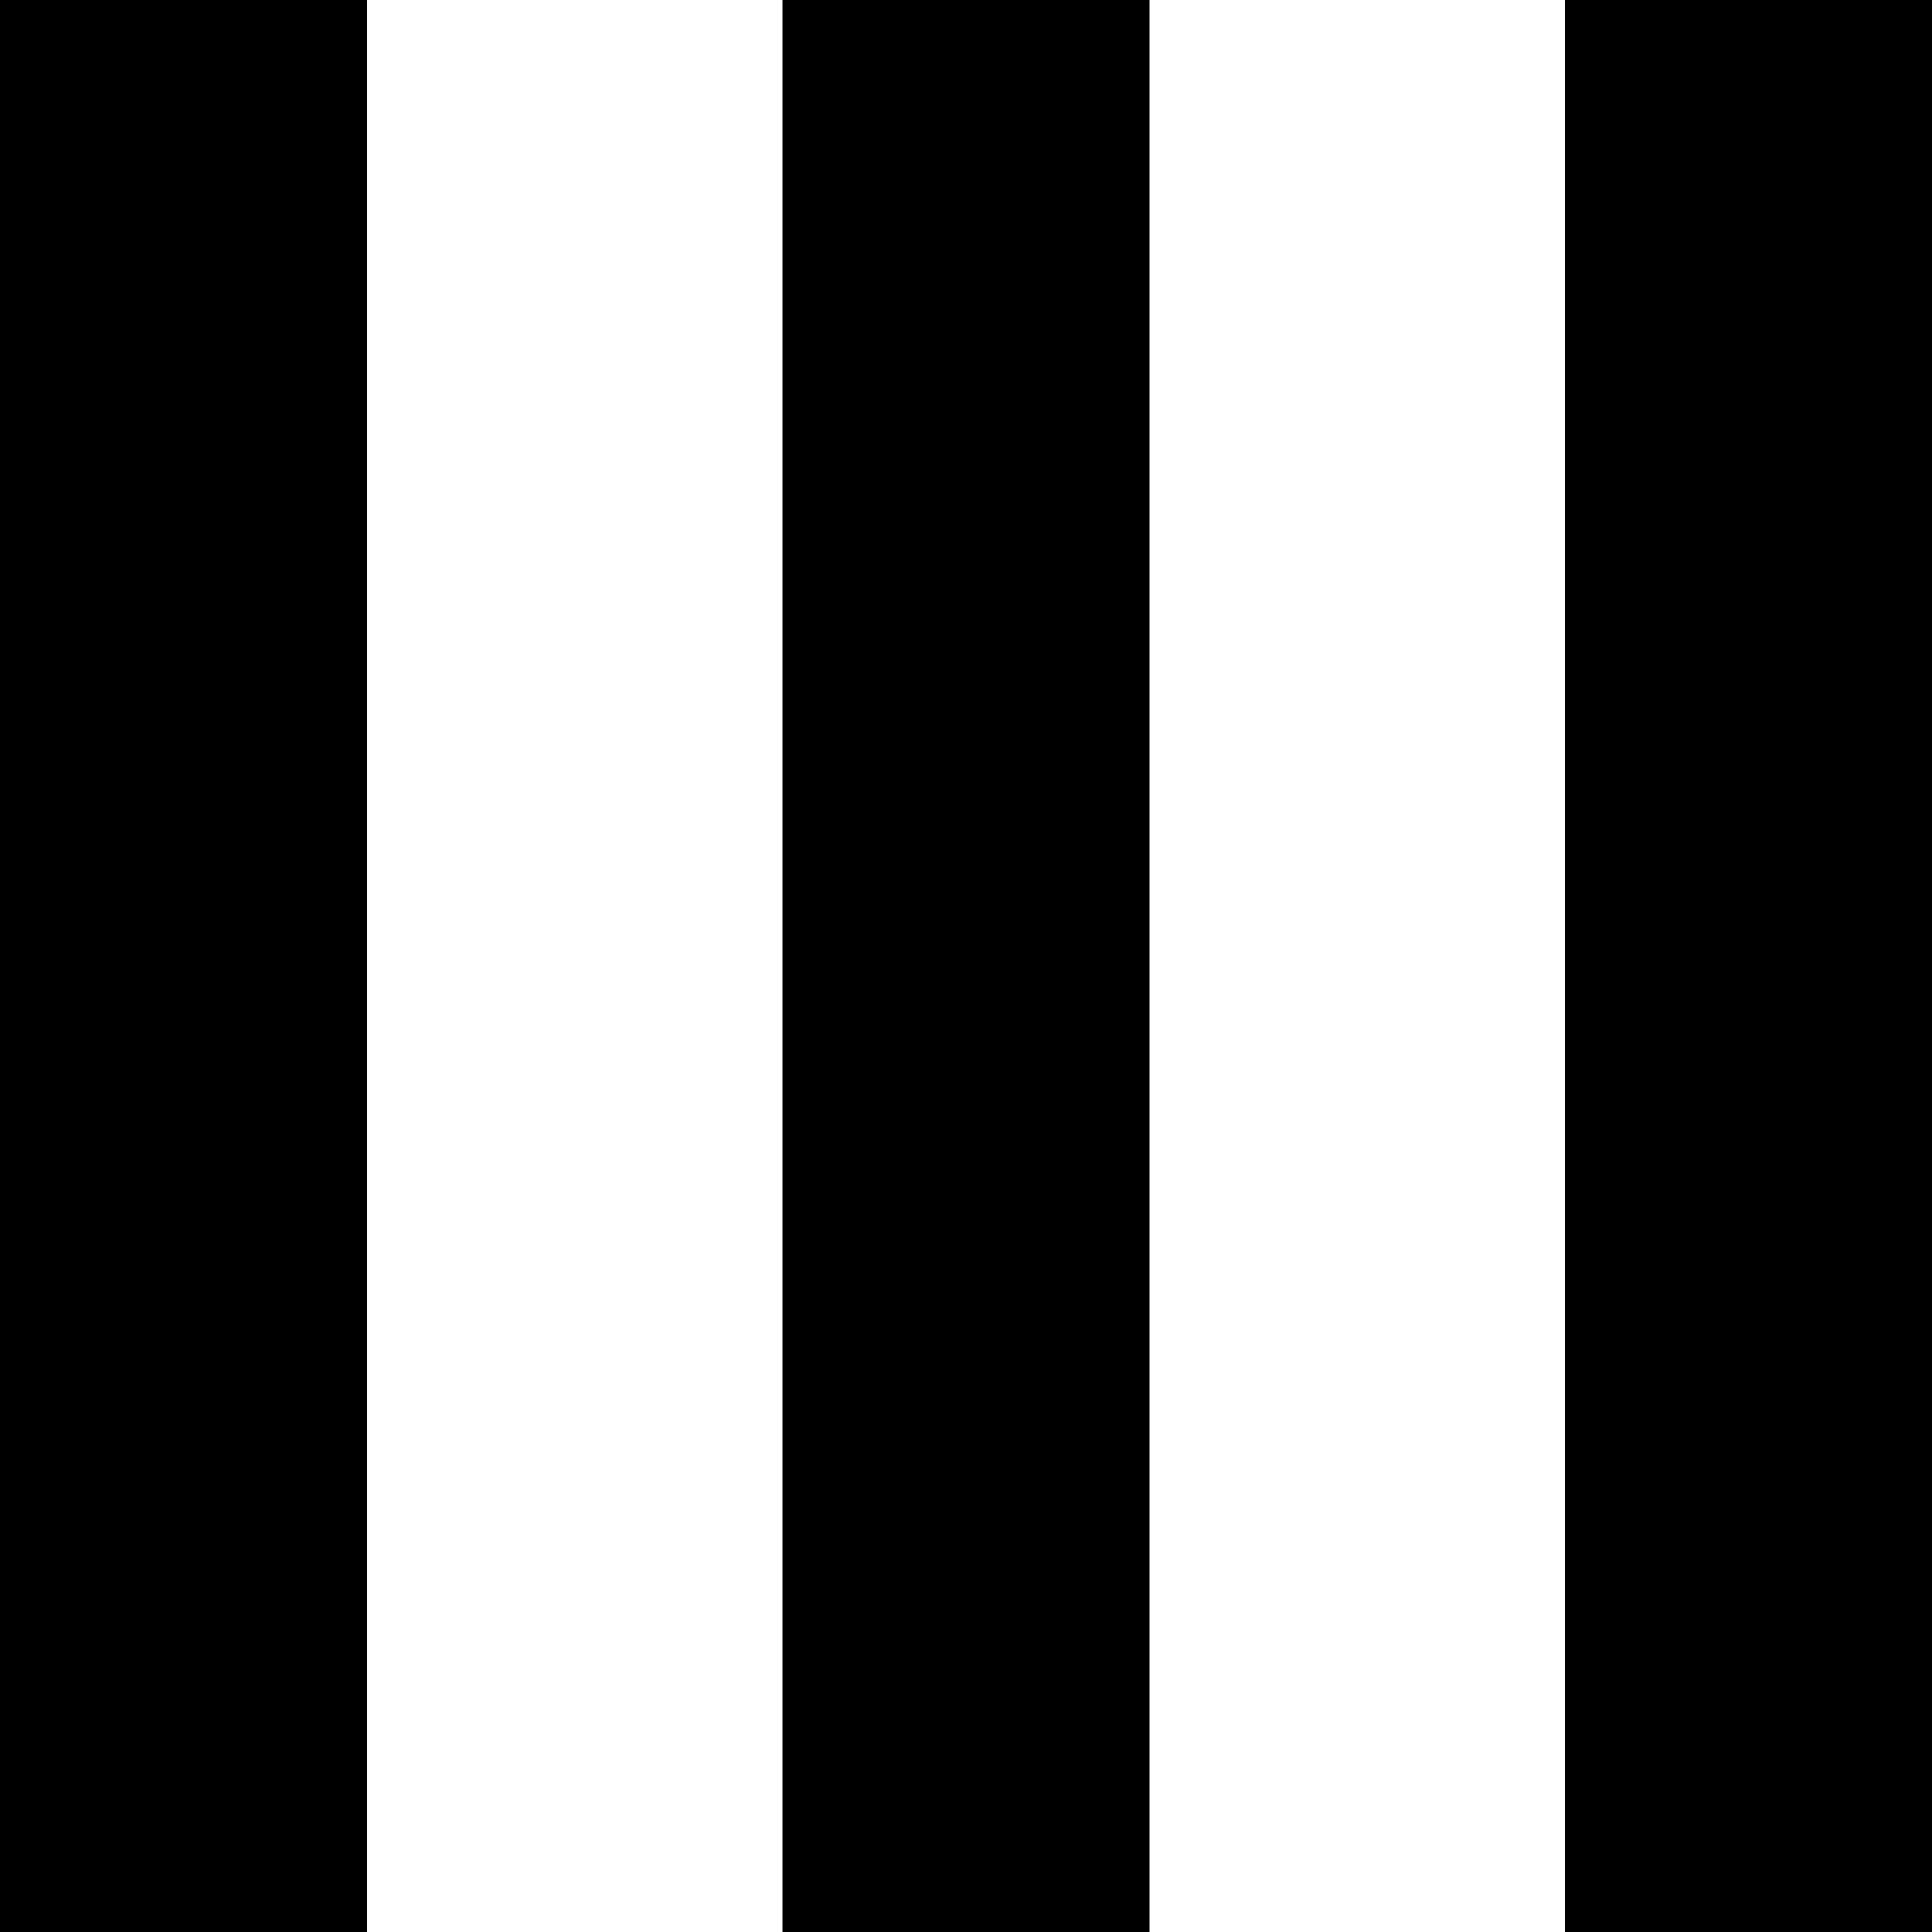
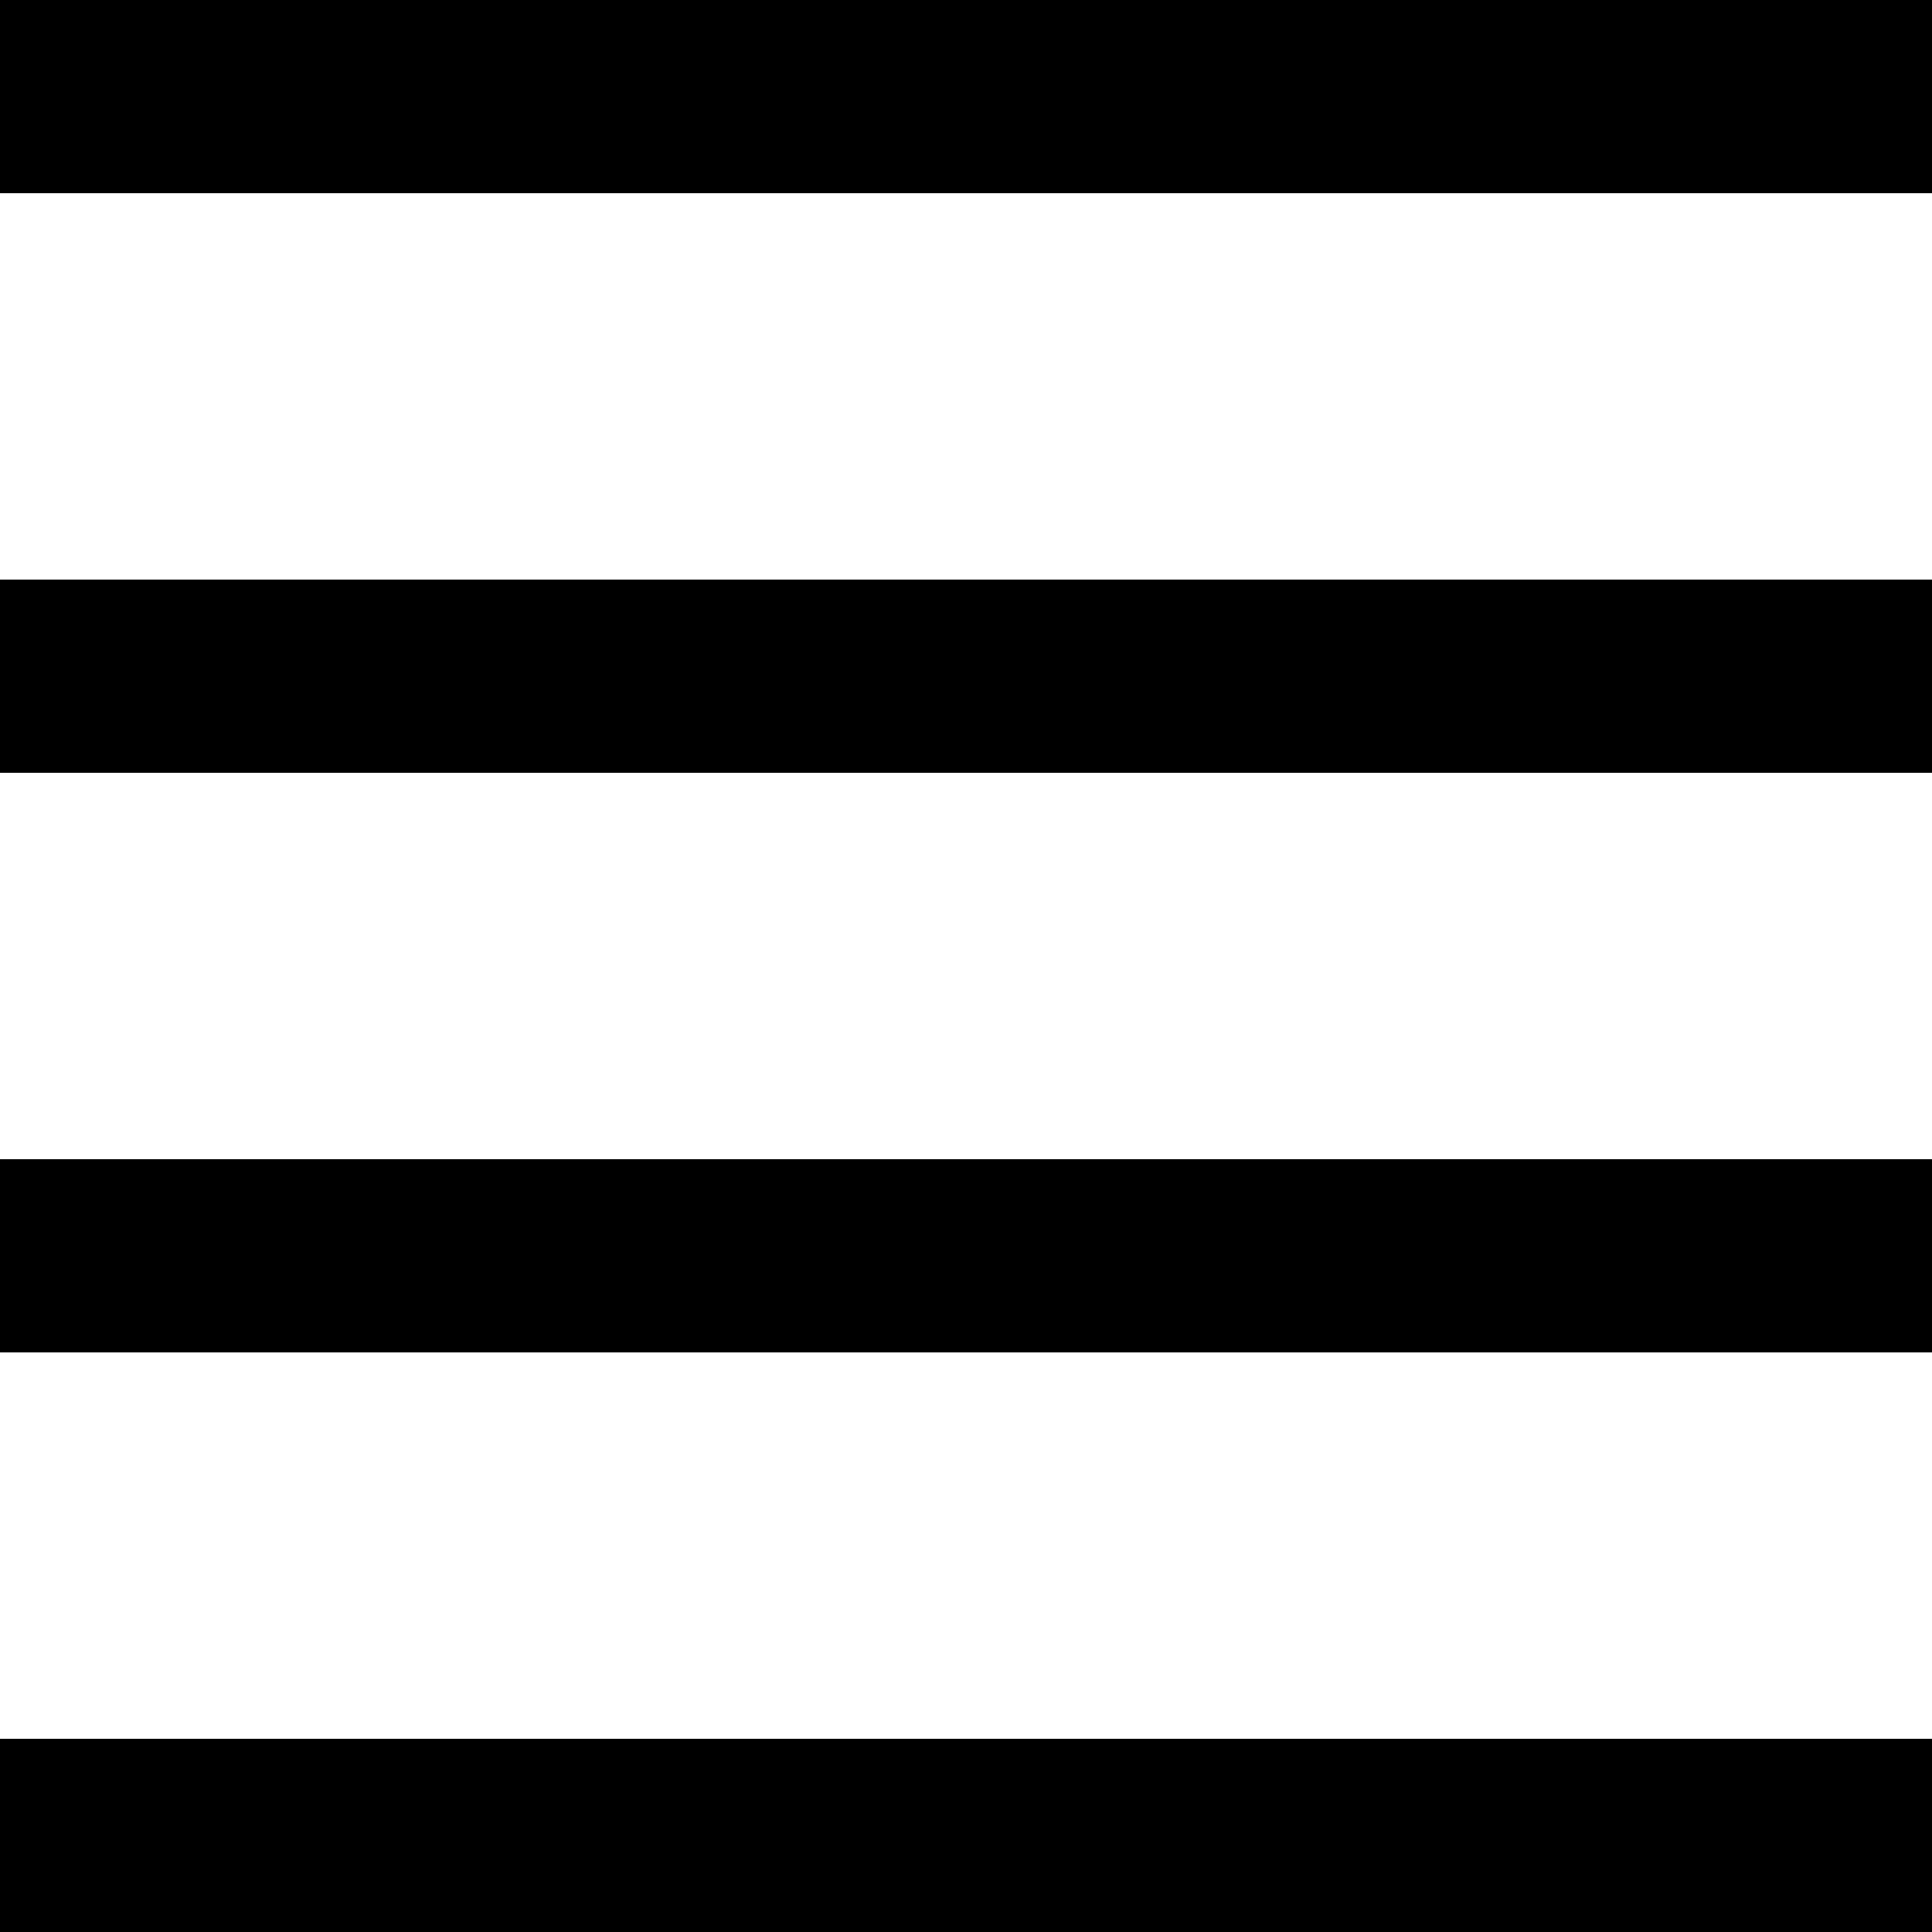
<svg xmlns="http://www.w3.org/2000/svg" viewBox="0 0 160 160">
  <g id="Layer_2" data-name="Layer 2">
    <g id="Layer_1-2" data-name="Layer 1">
-       <rect width="30.4" height="160" />
-       <rect x="64.8" width="30.4" height="160" />
-       <rect x="129.6" width="30.4" height="160" />
+       <rect fill="#000000" x="0" y="0" height="16" width="160" />
+       <rect fill="#000000" x="0" y="48" height="16" width="160" />
+       <rect fill="#000000" x="0" y="96" height="16" width="160" />
+       <rect fill="#000000" x="0" y="144" height="16" width="160" />
    </g>
  </g>
</svg>
